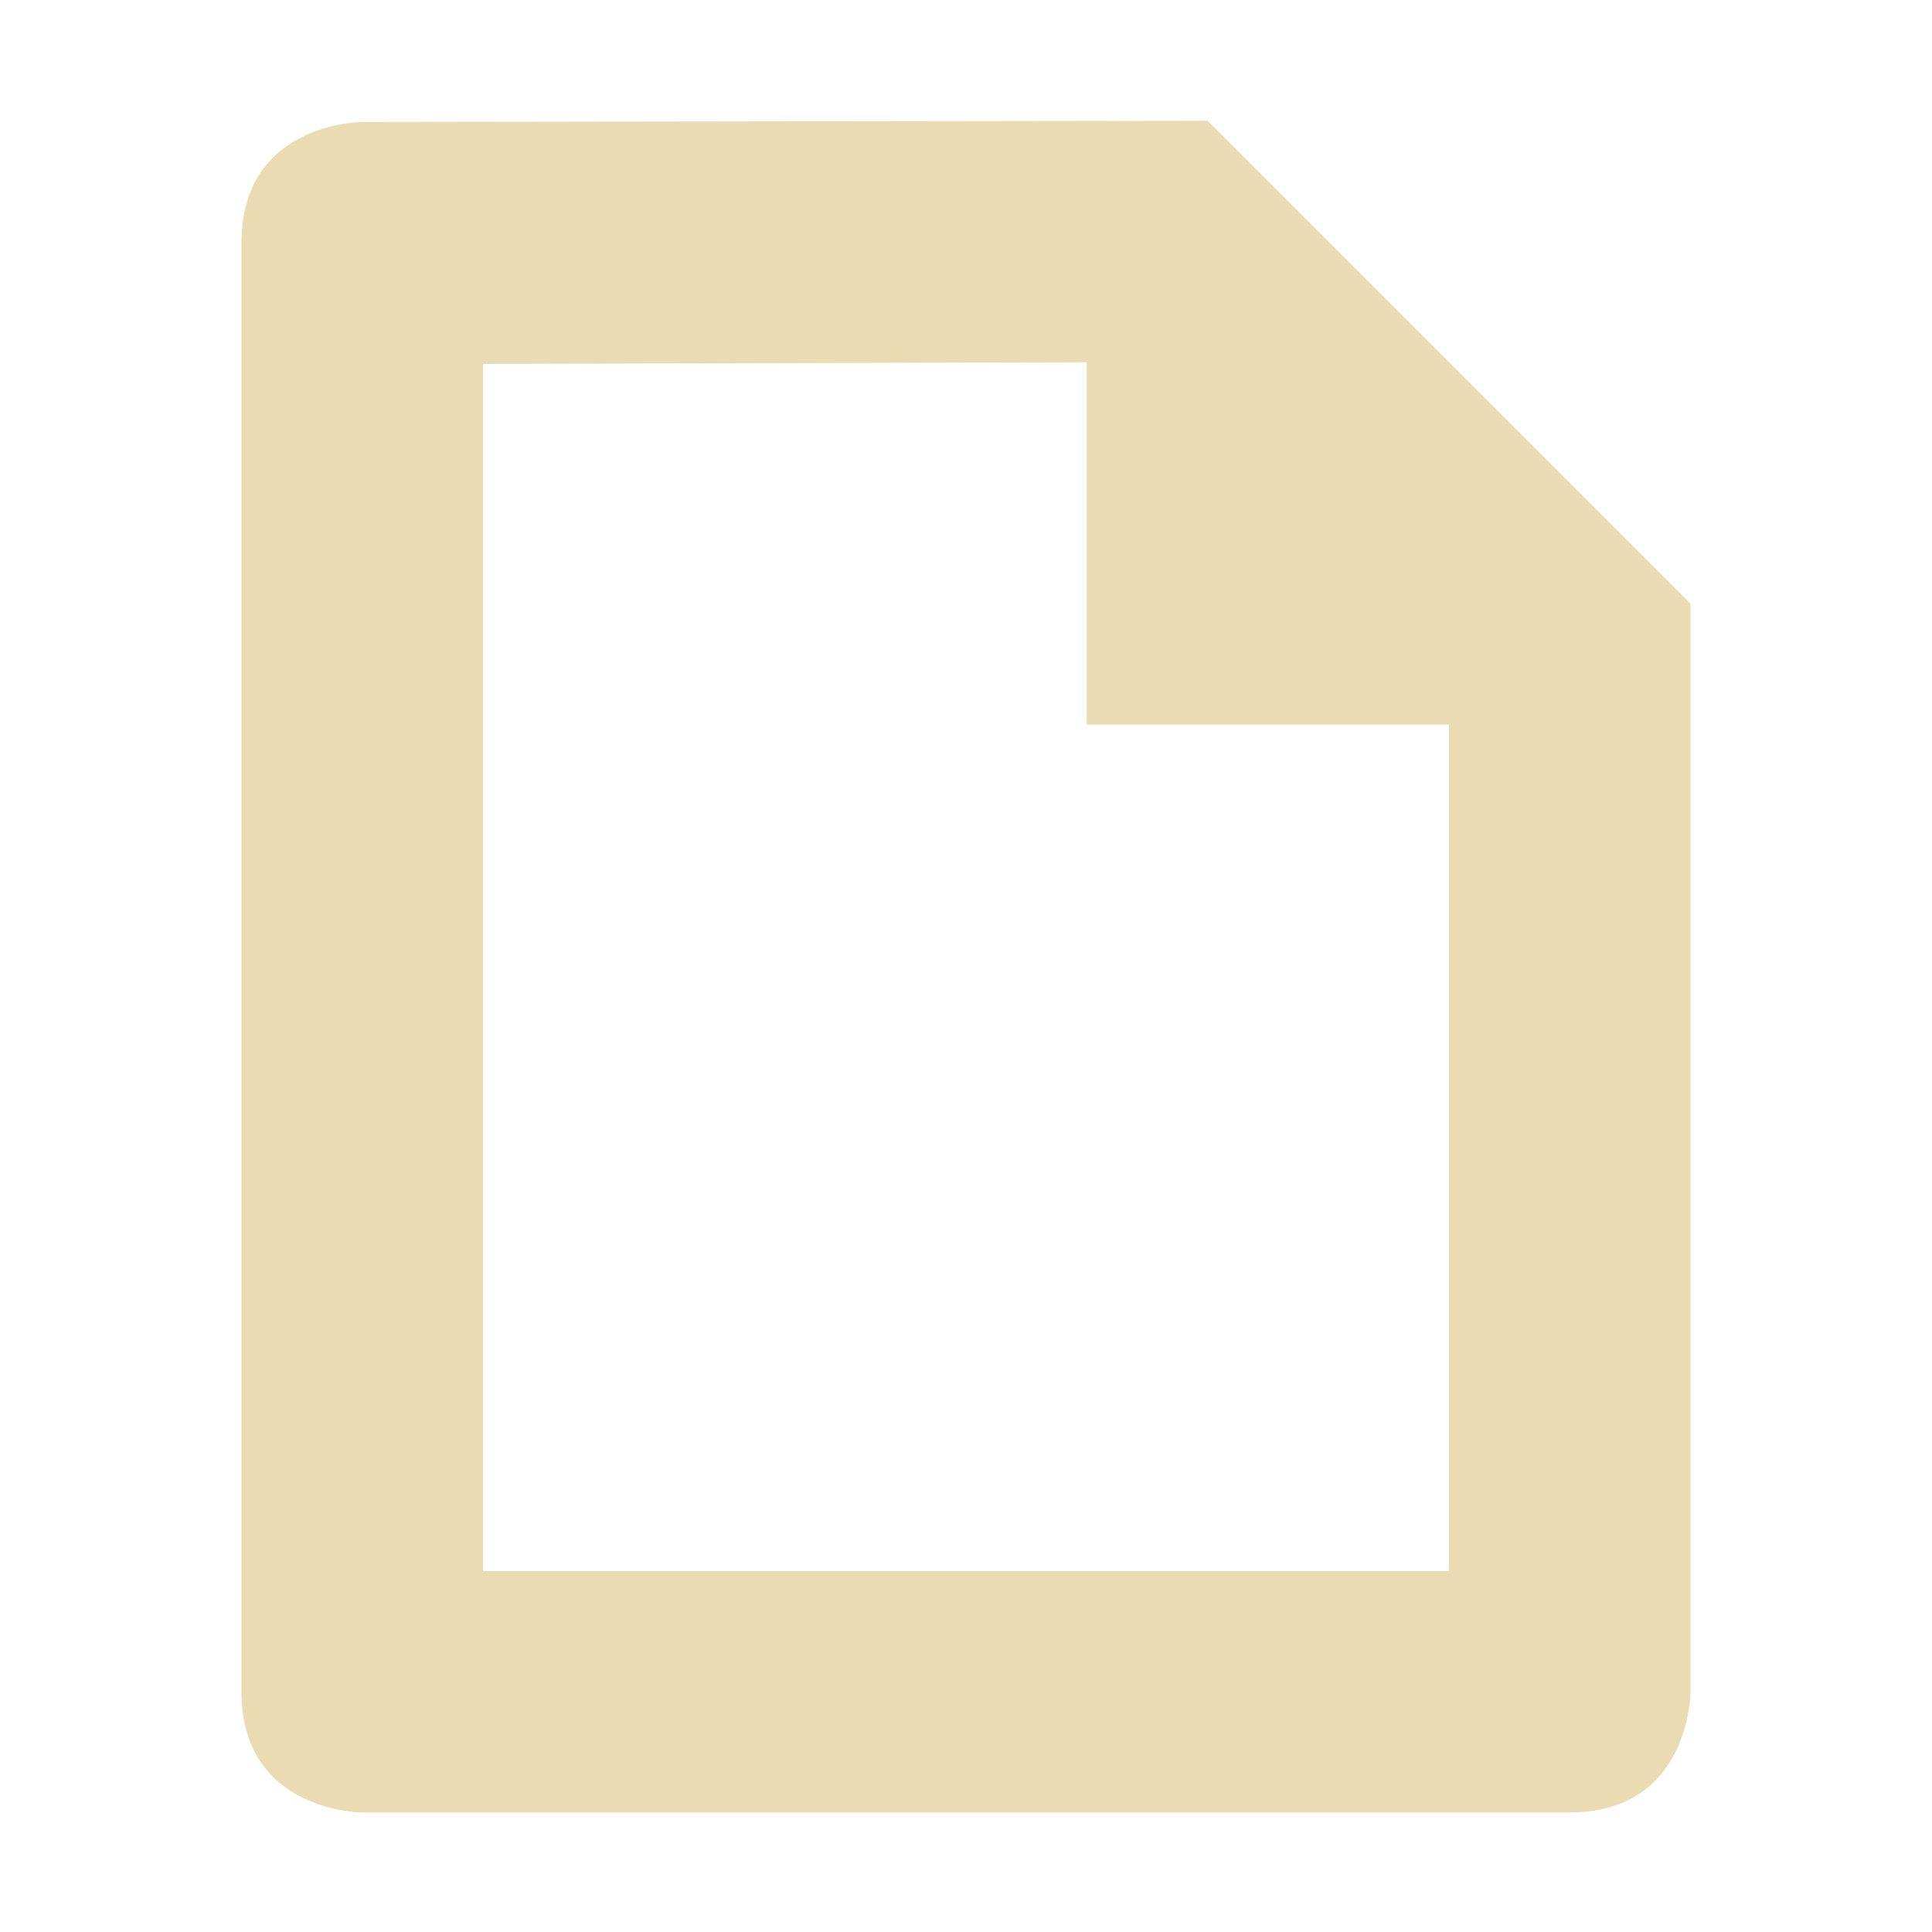
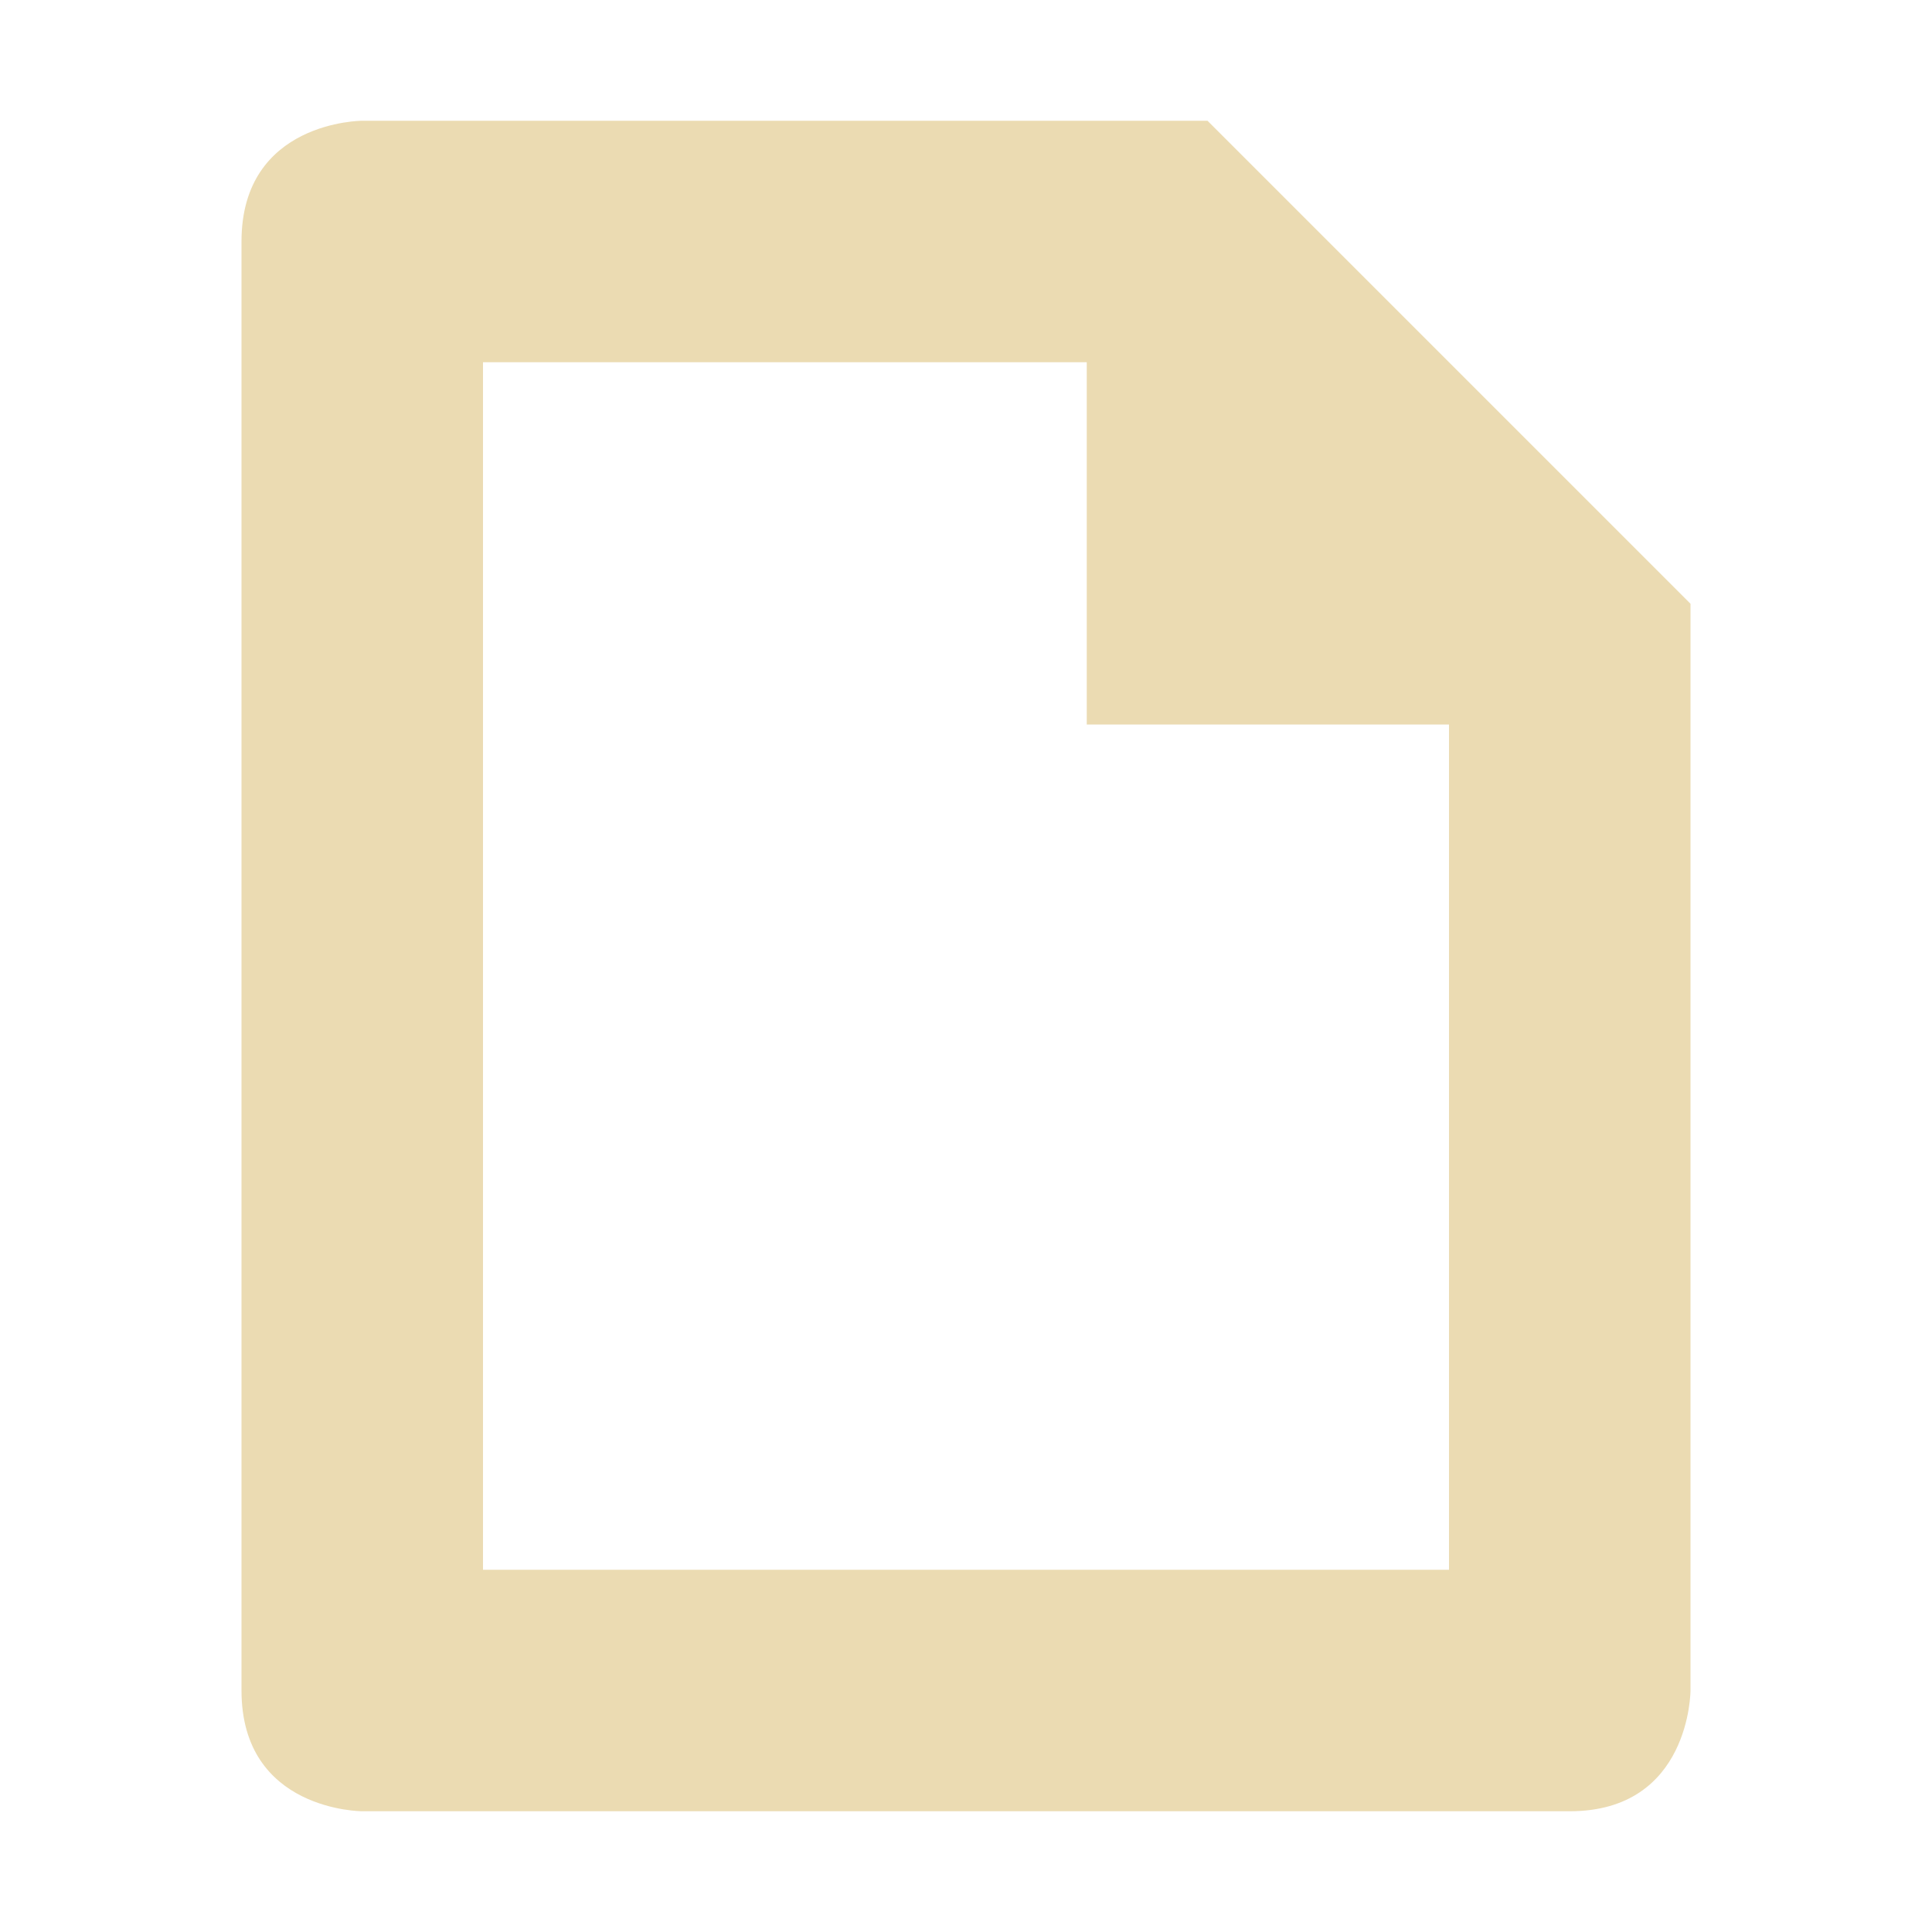
<svg xmlns="http://www.w3.org/2000/svg" width="16" height="16" version="1.1" viewBox="0 0 16 16">
  <defs>
    <style type="text/css">.ColorScheme-Text { color:#ebdbb2; } .ColorScheme-Highlight { color:#458588; }</style>
  </defs>
-   <path class="ColorScheme-Text" d="m12 13.01h-8v-9.996l5-0.014v3h3m2-1-4-4-7 0.01s-1 0-1 1v12c0 1 1 1 1 1h10c1 0 1-1 1-1" fill="currentColor" />
+   <path class="ColorScheme-Text" d="m12 13h-8v-10h5v3h3m2-1-4-4h-7s-1 0-1 1v12c0 1 1 1 1 1h10c1 0 1-1 1-1" fill="currentColor" />
</svg>
